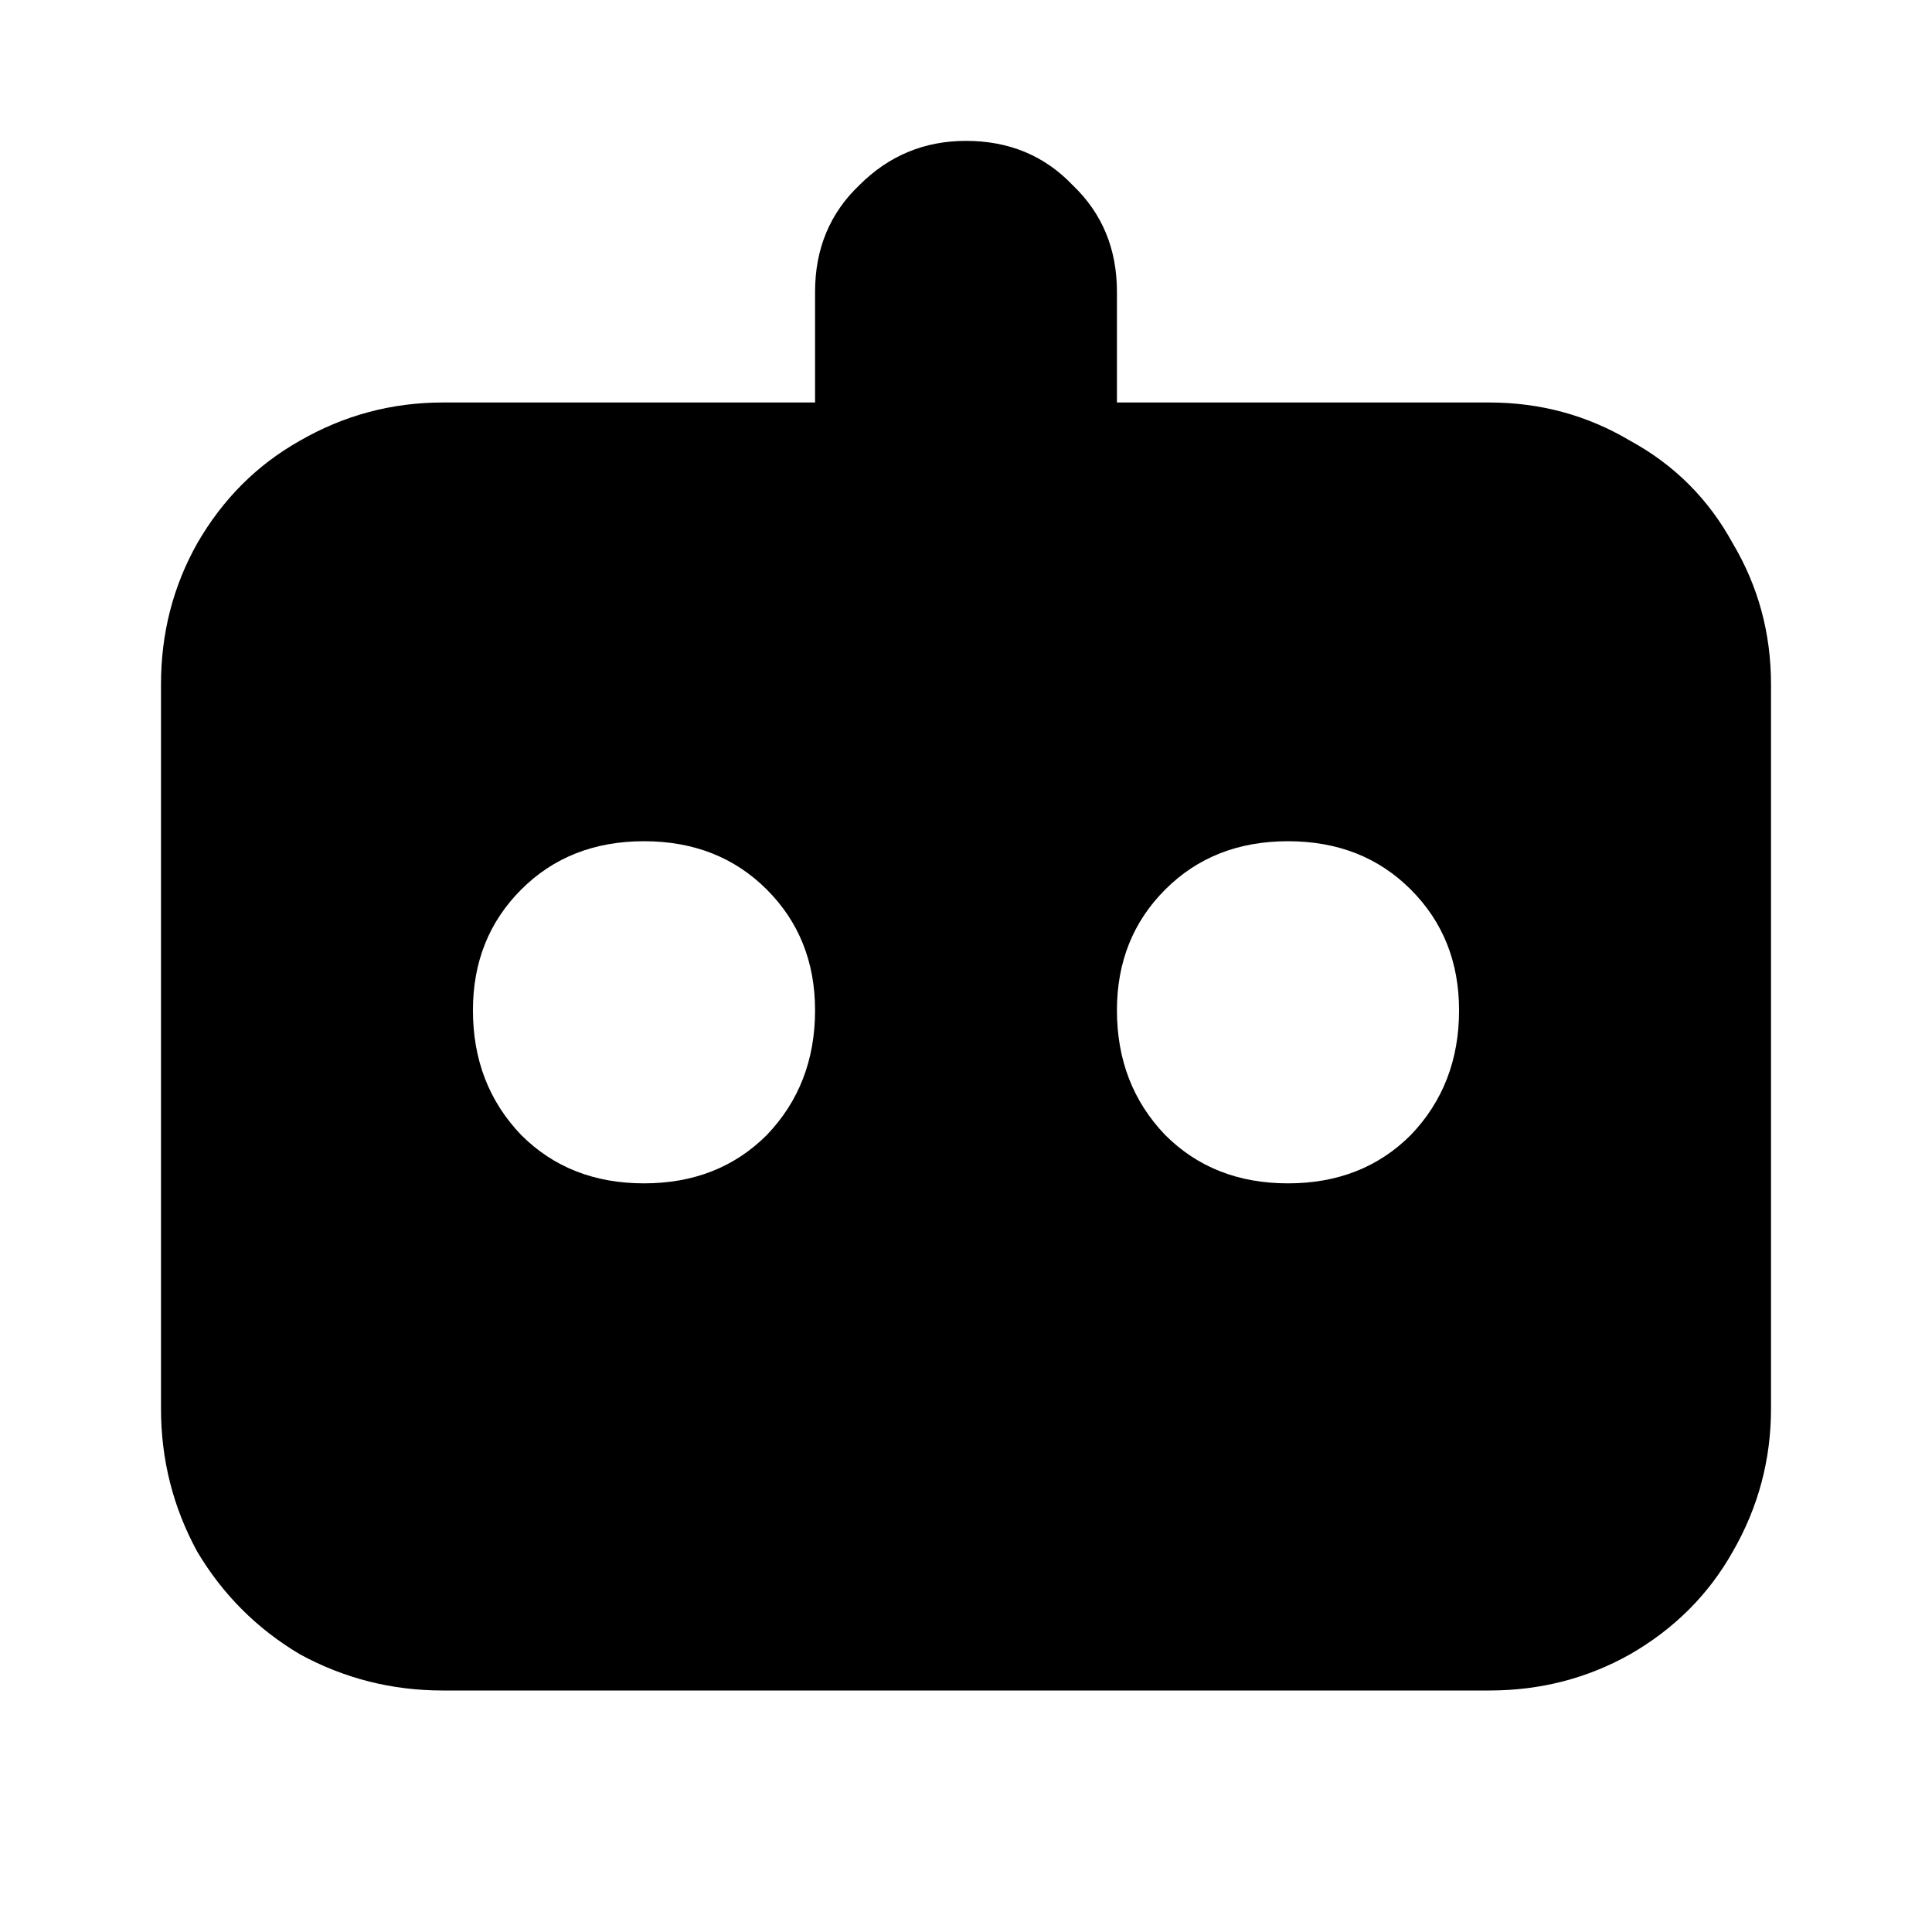
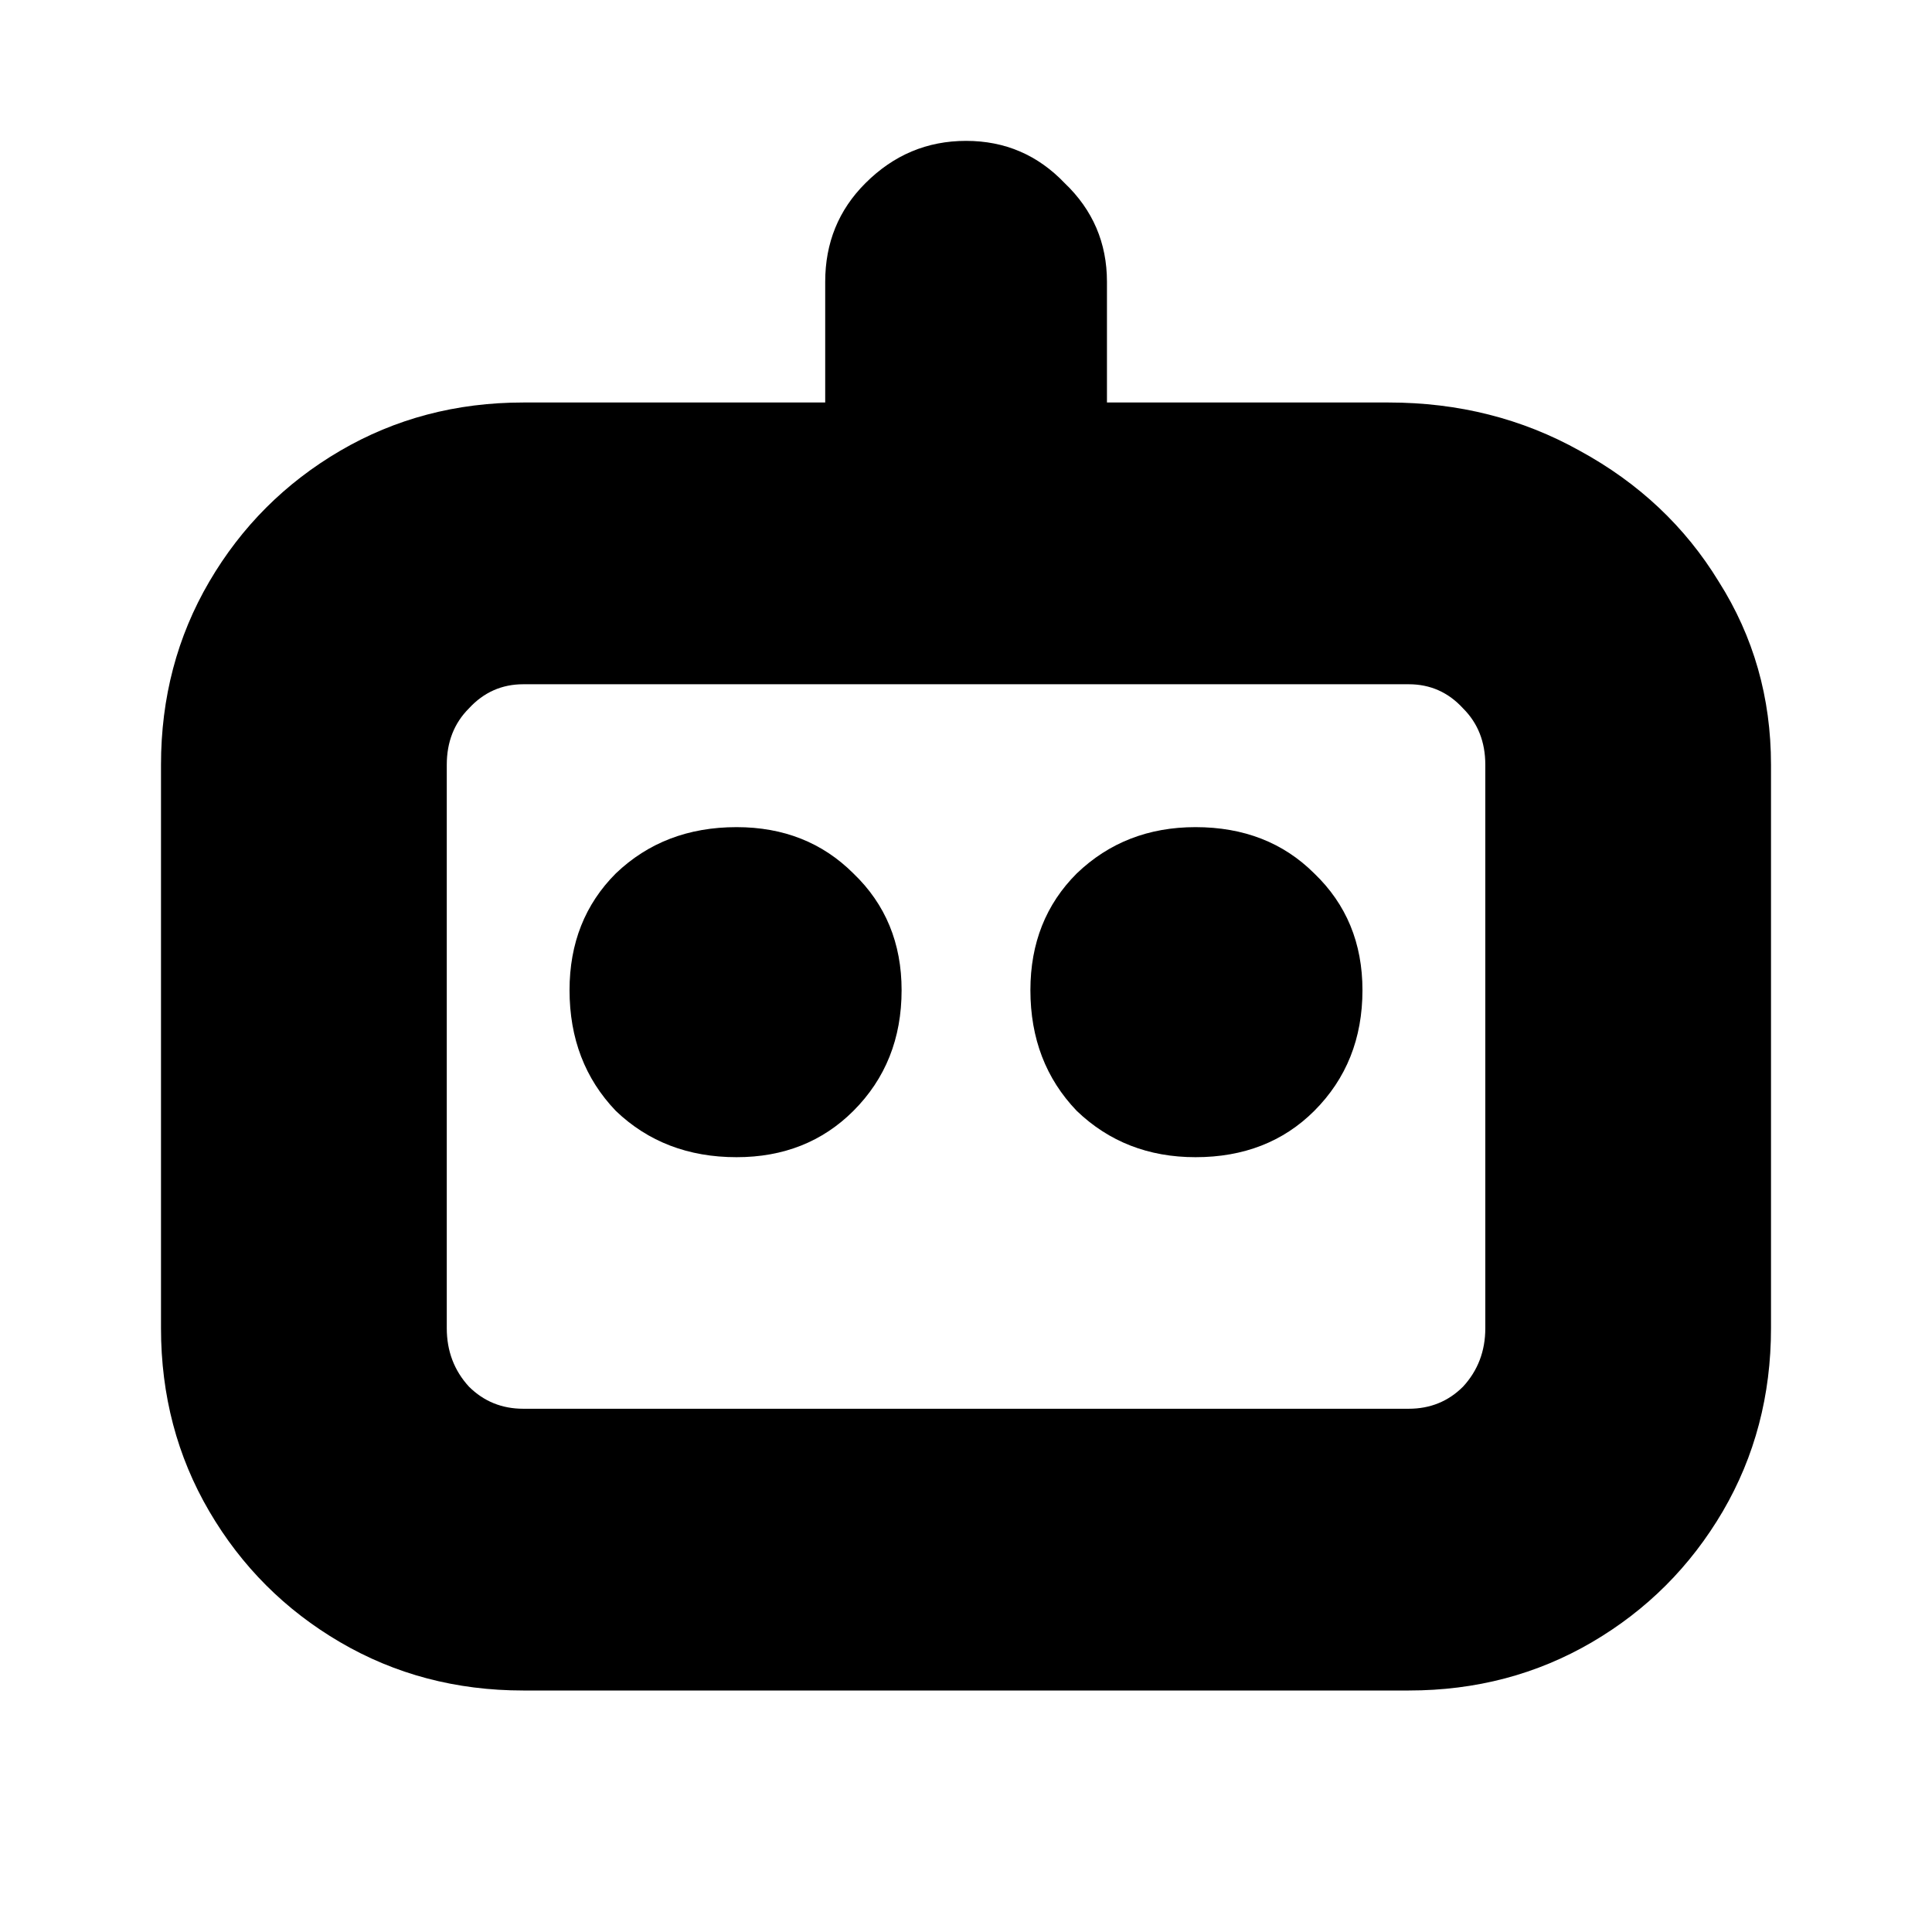
<svg xmlns="http://www.w3.org/2000/svg" width="24" height="24" viewBox="0 0 24 24" fill="none">
-   <g clip-path="url(#clip0_3206_14444)">
+   <g clip-path="url(#clip0_3250_17456)">
    <rect width="24" height="24" fill="white" />
-     <path d="M10.125 6.45V3.625C10.125 3.092 10.308 2.65 10.675 2.3C11.042 1.933 11.483 1.75 12 1.75C12.533 1.75 12.975 1.933 13.325 2.3C13.692 2.65 13.875 3.092 13.875 3.625V6.45H10.125ZM6.475 14.1C6.875 14.5 7.383 14.7 8 14.7C8.617 14.7 9.125 14.5 9.525 14.1C9.925 13.683 10.125 13.167 10.125 12.55C10.125 11.95 9.925 11.45 9.525 11.05C9.125 10.65 8.617 10.45 8 10.45C7.383 10.45 6.875 10.65 6.475 11.05C6.075 11.45 5.875 11.95 5.875 12.55C5.875 13.167 6.075 13.683 6.475 14.1ZM14.475 14.1C14.875 14.5 15.383 14.7 16 14.7C16.617 14.7 17.125 14.5 17.525 14.1C17.925 13.683 18.125 13.167 18.125 12.55C18.125 11.95 17.925 11.45 17.525 11.05C17.125 10.65 16.617 10.45 16 10.45C15.383 10.45 14.875 10.65 14.475 11.05C14.075 11.45 13.875 11.95 13.875 12.55C13.875 13.167 14.075 13.683 14.475 14.1ZM20.25 20.55C19.717 20.85 19.133 21 18.5 21H5.5C4.867 21 4.275 20.85 3.725 20.55C3.192 20.233 2.767 19.808 2.45 19.275C2.15 18.725 2 18.133 2 17.5V8.5C2 7.867 2.15 7.283 2.45 6.75C2.767 6.2 3.192 5.775 3.725 5.475C4.275 5.158 4.867 5 5.5 5H18.5C19.133 5 19.717 5.158 20.25 5.475C20.8 5.775 21.225 6.2 21.525 6.75C21.842 7.283 22 7.867 22 8.5V17.5C22 18.133 21.842 18.725 21.525 19.275C21.225 19.808 20.8 20.233 20.25 20.55Z" fill="black" />
+     <path d="M6.5 21C5.667 21 4.909 20.8 4.225 20.4C3.542 20 3 19.458 2.6 18.775C2.2 18.092 2 17.333 2 16.5V9.5C2 8.667 2.2 7.908 2.6 7.225C3 6.542 3.542 6 4.225 5.6C4.909 5.2 5.667 5 6.5 5H17.25C18.117 5 18.909 5.2 19.625 5.6C20.359 6 20.934 6.542 21.351 7.225C21.784 7.908 22 8.667 22 9.5V16.5C22 17.333 21.8 18.092 21.401 18.775C21 19.458 20.459 20 19.776 20.4C19.092 20.8 18.334 21 17.5 21H6.5ZM17.5 17.5C17.767 17.5 17.992 17.408 18.175 17.225C18.359 17.025 18.451 16.783 18.451 16.5V9.5C18.451 9.217 18.359 8.983 18.175 8.8C17.992 8.6 17.767 8.5 17.5 8.5H6.5C6.234 8.5 6.009 8.6 5.825 8.8C5.642 8.983 5.55 9.217 5.55 9.5V16.5C5.55 16.783 5.642 17.025 5.825 17.225C6.009 17.408 6.234 17.5 6.5 17.5H17.5ZM10.251 3.5C10.251 3.017 10.417 2.608 10.751 2.275C11.101 1.925 11.517 1.75 12.001 1.75C12.484 1.75 12.892 1.925 13.226 2.275C13.575 2.608 13.751 3.017 13.751 3.5V5.95H10.251V3.5ZM9.15 14.375C8.55 14.375 8.05 14.183 7.65 13.8C7.267 13.4 7.075 12.9 7.075 12.3C7.075 11.717 7.267 11.233 7.65 10.85C8.05 10.467 8.55 10.275 9.15 10.275C9.734 10.275 10.217 10.467 10.601 10.85C11.001 11.233 11.2 11.717 11.2 12.3C11.2 12.9 11.001 13.4 10.601 13.8C10.217 14.183 9.734 14.375 9.15 14.375ZM14.851 14.375C14.267 14.375 13.775 14.183 13.376 13.8C12.992 13.4 12.8 12.9 12.8 12.3C12.8 11.717 12.992 11.233 13.376 10.85C13.775 10.467 14.267 10.275 14.851 10.275C15.45 10.275 15.942 10.467 16.326 10.85C16.726 11.233 16.925 11.717 16.925 12.3C16.925 12.9 16.726 13.4 16.326 13.8C15.942 14.183 15.45 14.375 14.851 14.375Z" fill="black" />
  </g>
  <defs>
-     <clipPath id="clip0_3206_14444">
+     <clipPath id="clip0_3250_17456">
      <rect width="24" height="24" fill="white" />
    </clipPath>
  </defs>
</svg>
